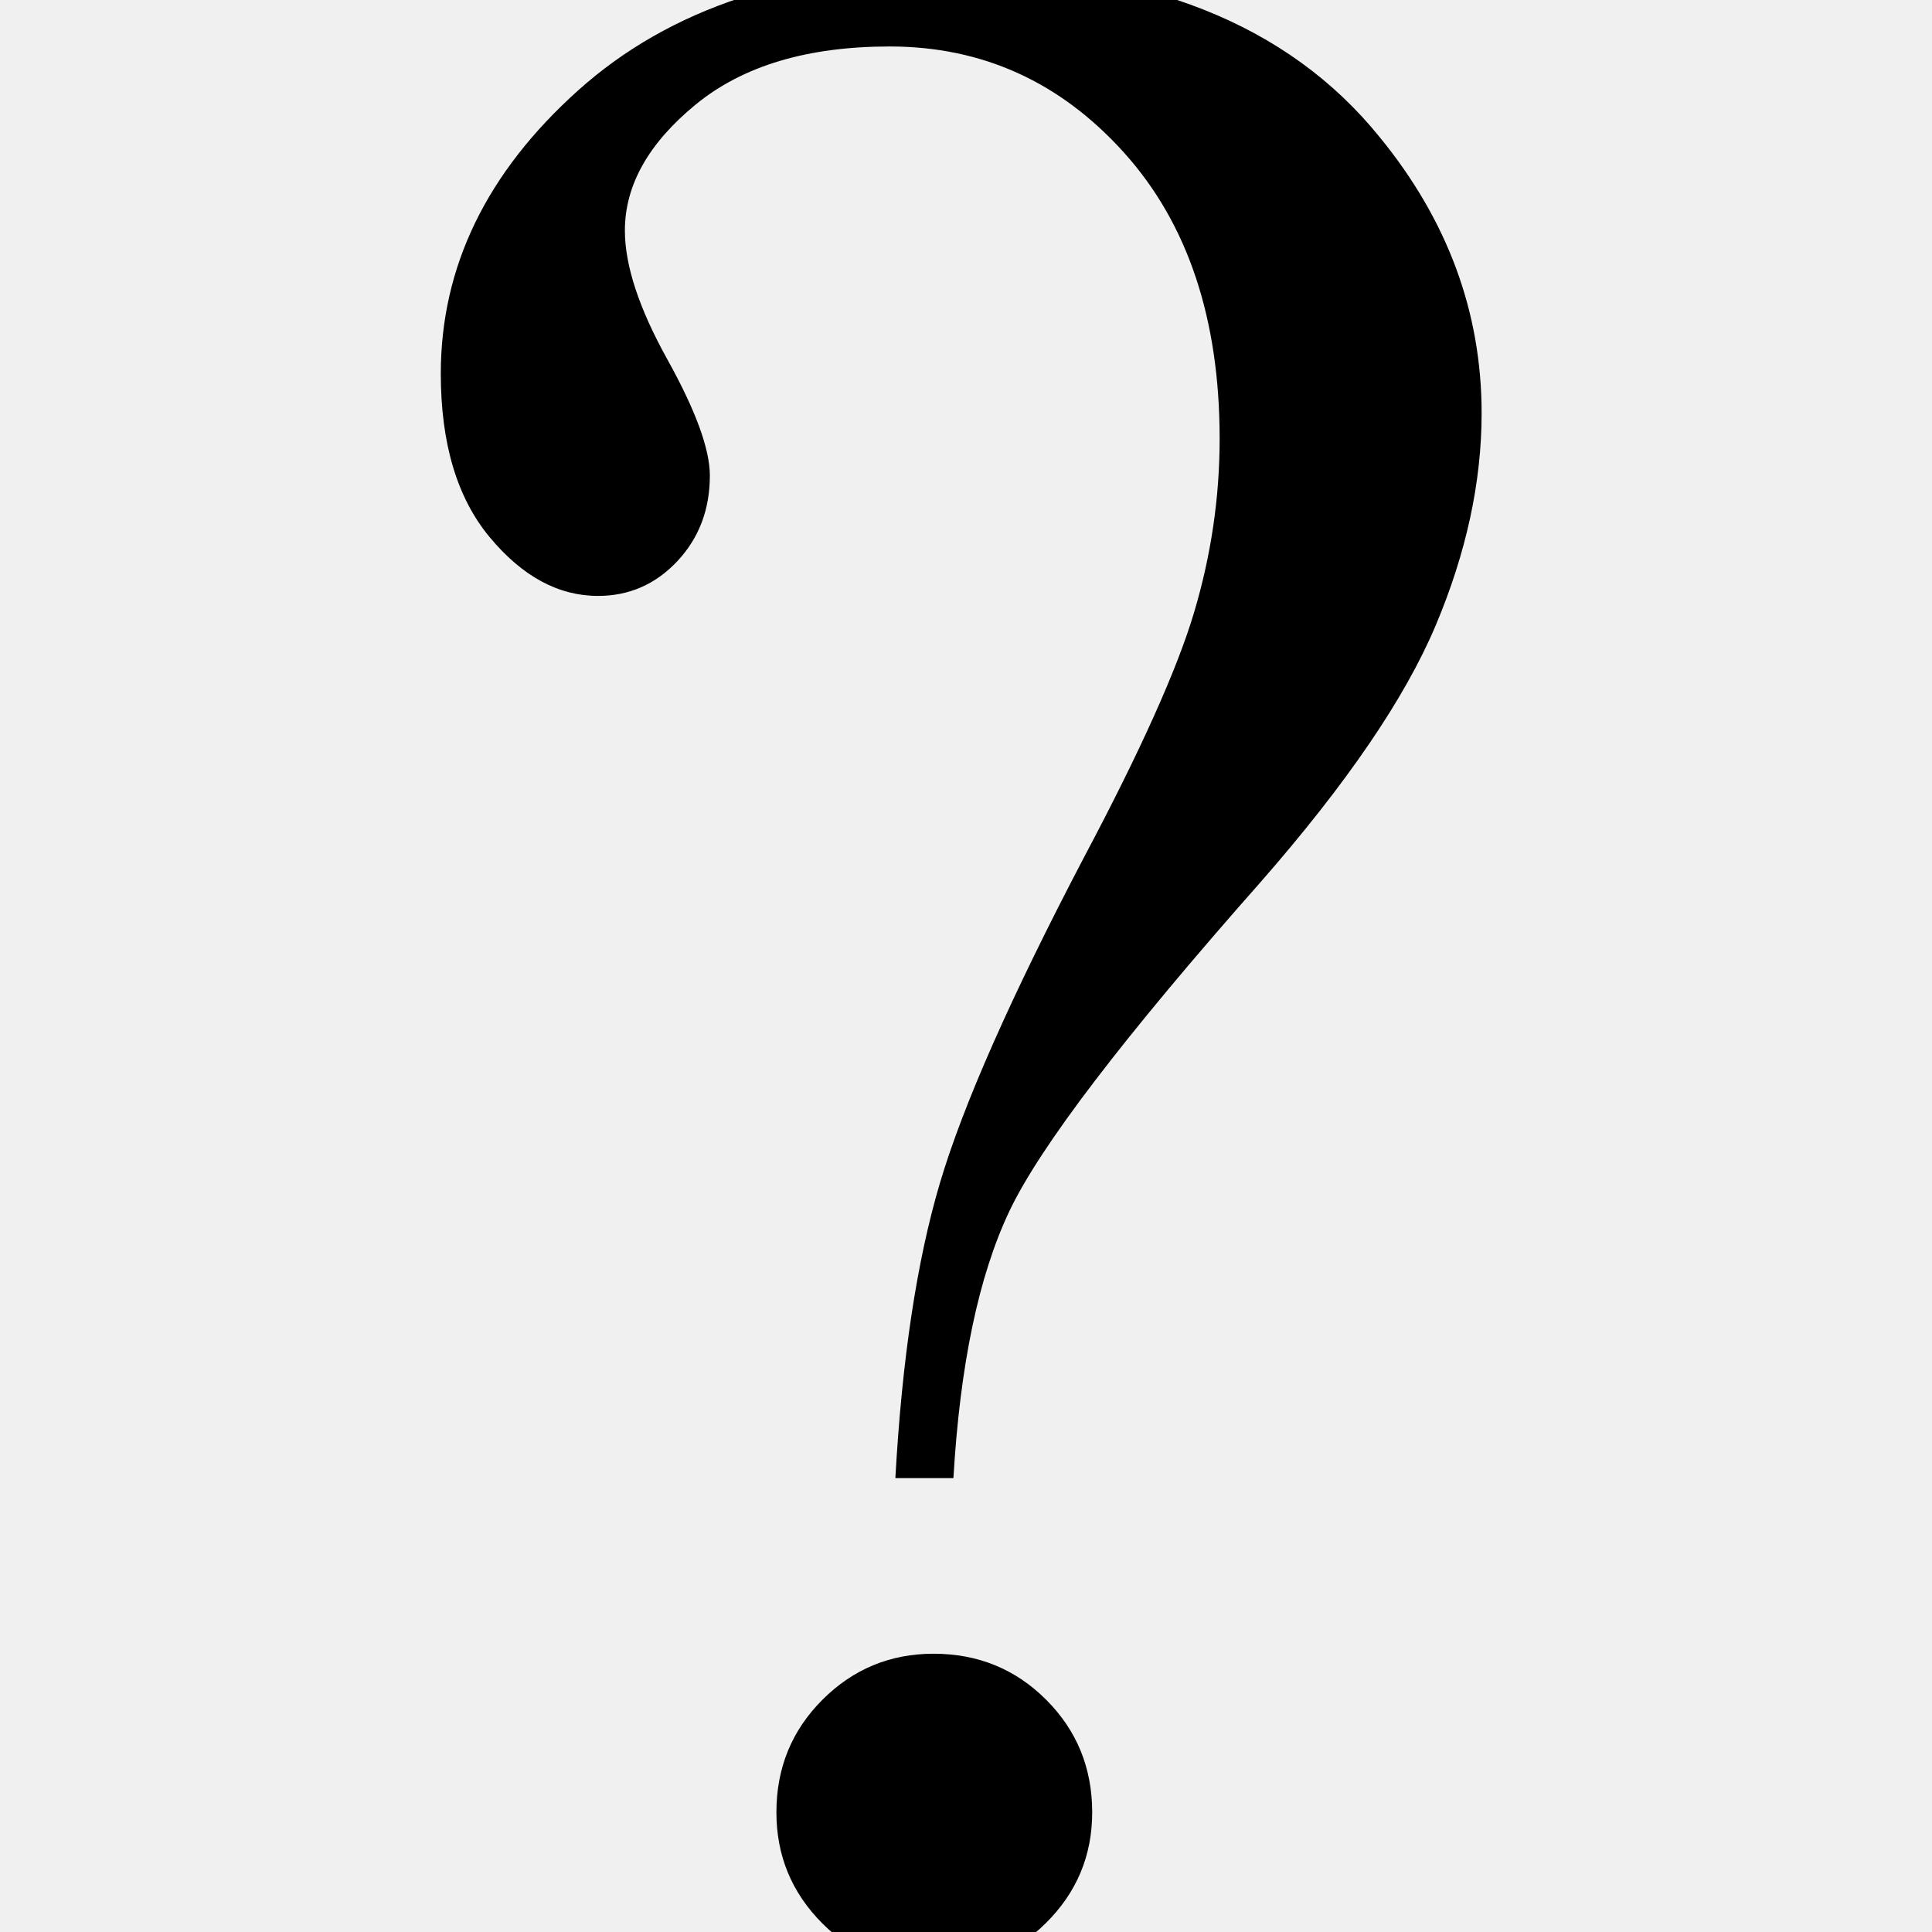
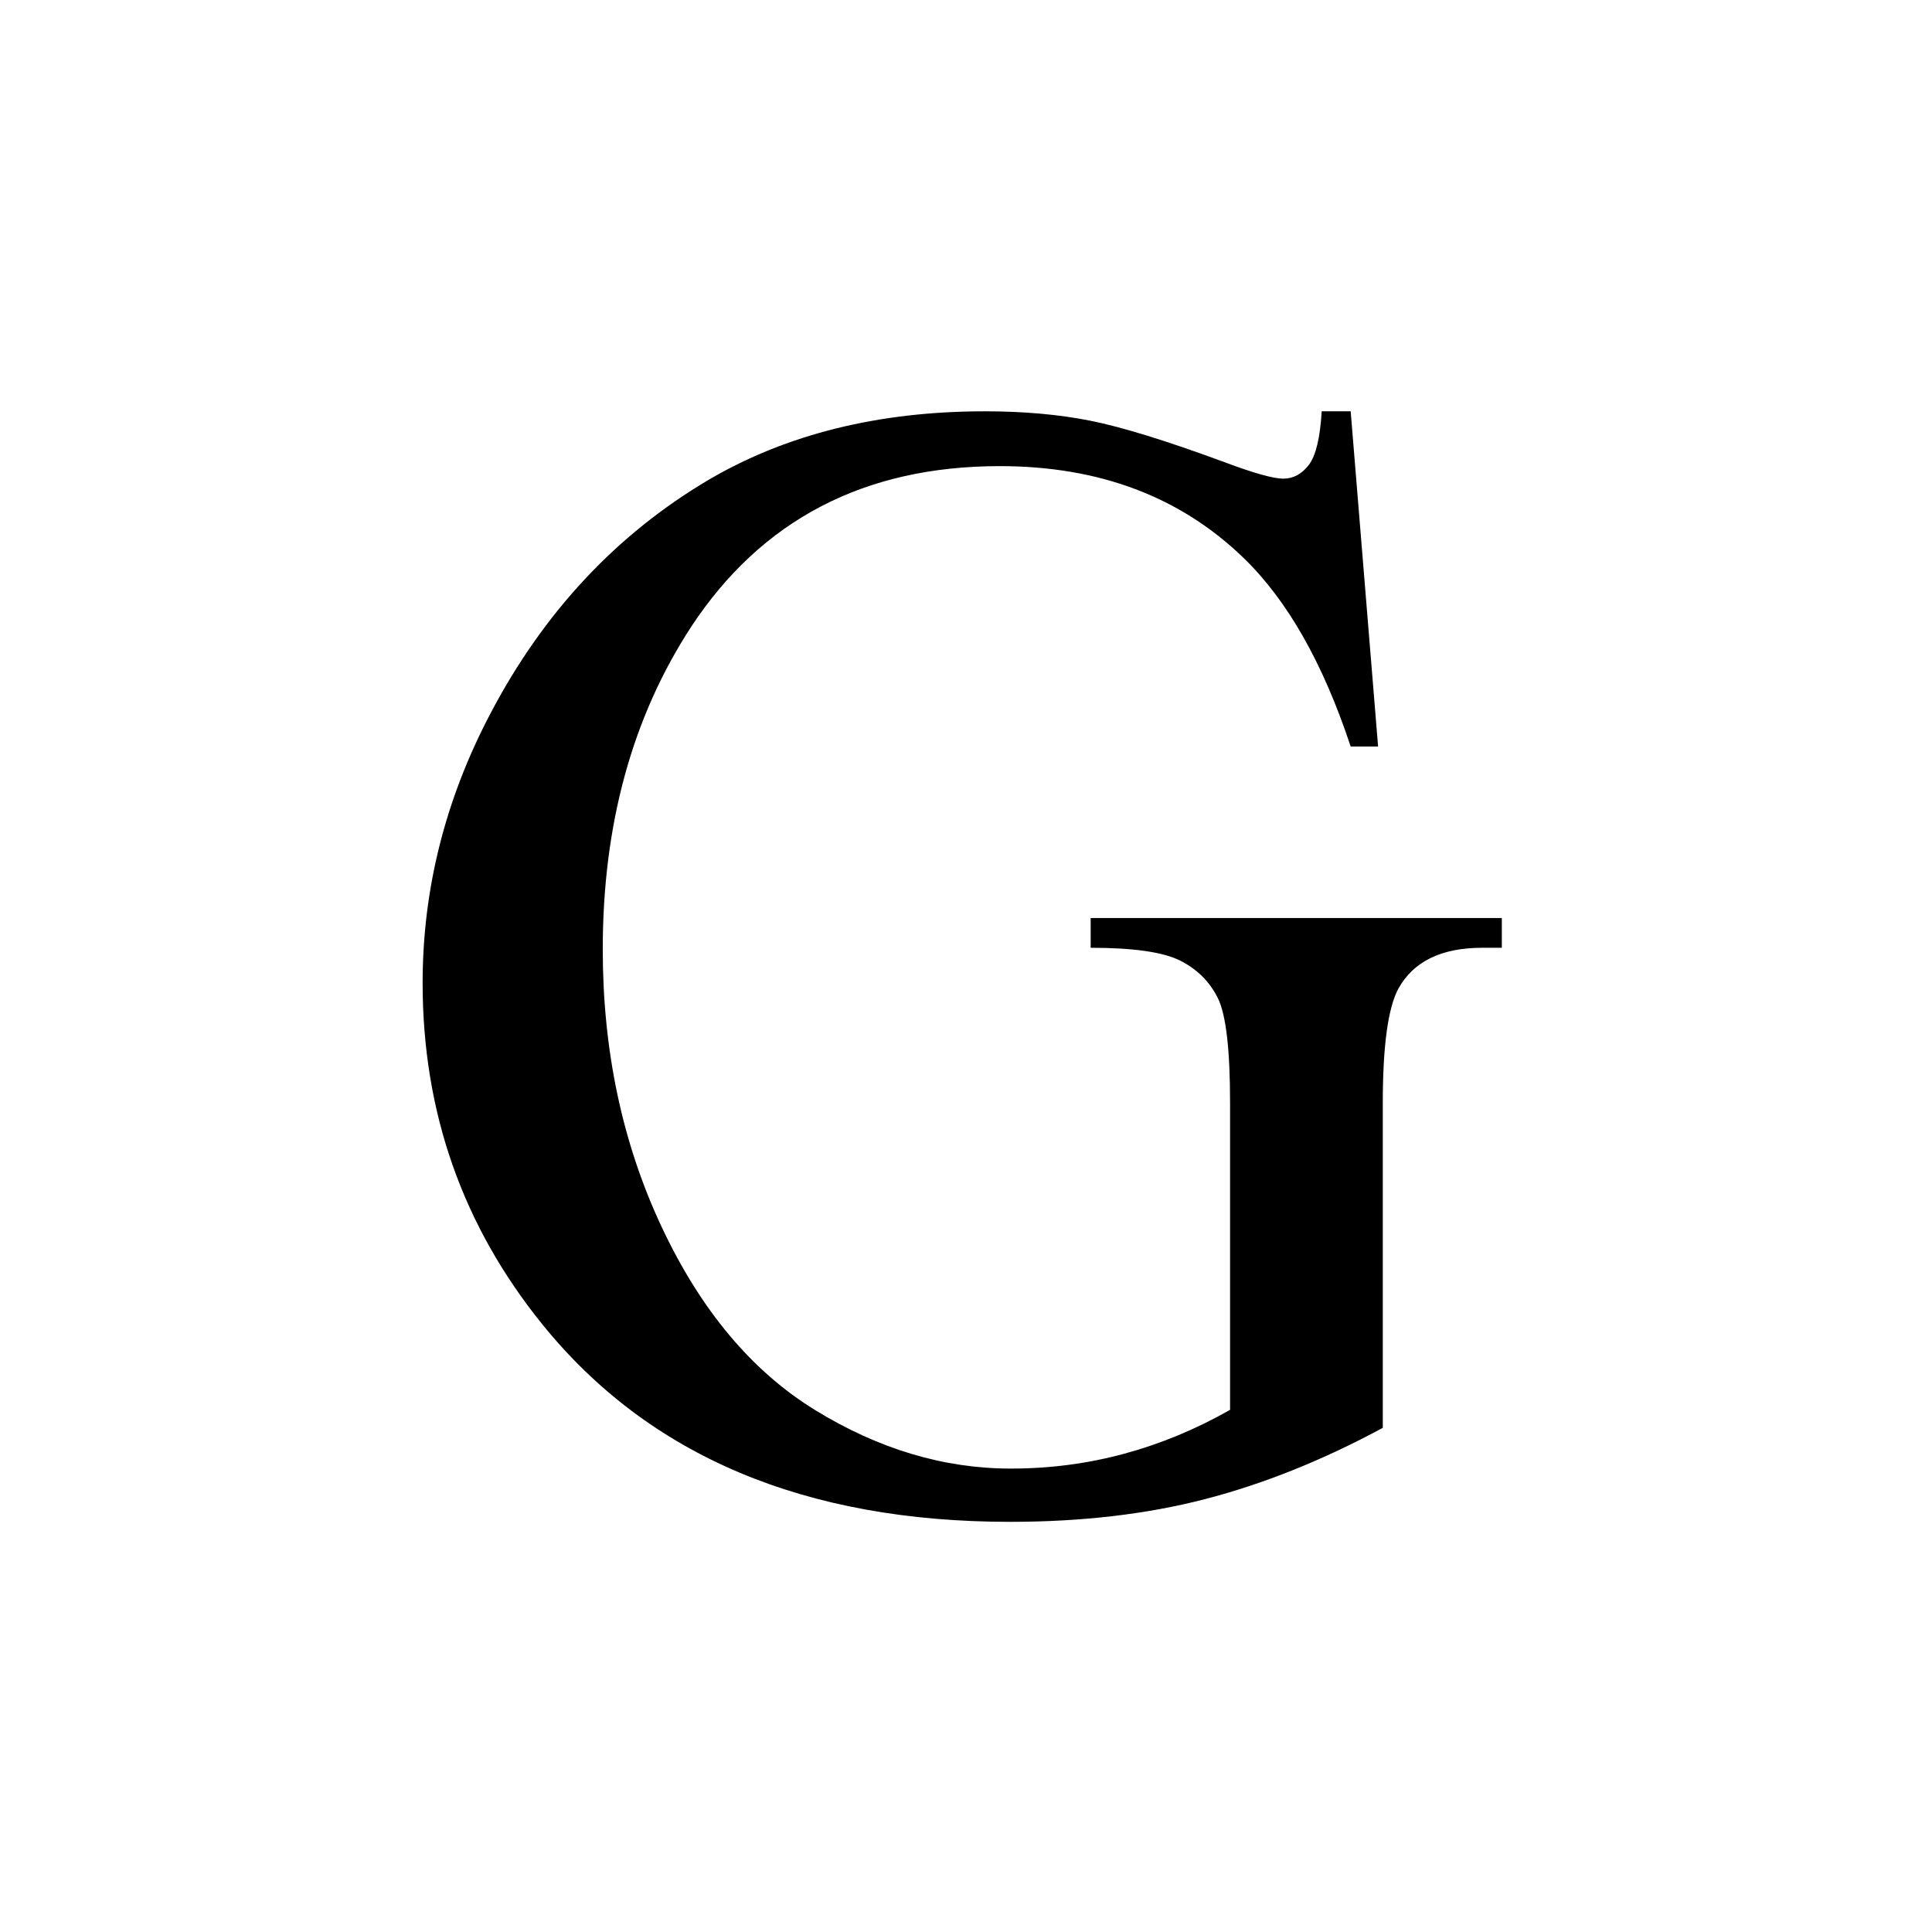
- <svg xmlns="http://www.w3.org/2000/svg" viewBox="50 50 412 412" fill="none">
+ <svg xmlns="http://www.w3.org/2000/svg" width="512" height="512" viewBox="0 0 512 512" fill="none">
  <g>
-     <path d="M109.317 322.213L96.936 322.213C98.345 296.847 101.516 275.859 106.448 259.25C111.38 242.641 121.597 219.54 137.099 189.946C149.178 167.196 157.03 149.732 160.654 137.552C164.277 125.372 166.089 113.041 166.089 100.559C166.089 74.992 159.295 54.658 145.706 39.559C132.116 24.46 115.457 16.911 95.728 16.911C78.213 16.911 64.422 21.038 54.356 29.292C44.291 37.546 39.257 46.505 39.257 56.168C39.257 63.617 42.277 72.777 48.317 83.648C54.356 94.52 57.376 102.774 57.376 108.411C57.376 115.658 55.061 121.748 50.431 126.681C45.8 131.613 40.163 134.079 33.52 134.079C25.064 134.079 17.364 129.902 10.418 121.547C3.473 113.192 0 101.566 0 86.668C0 63.919 9.764 43.787 29.292 26.272C48.82 8.757 75.294 0 108.713 0C150.185 0 180.685 12.079 200.213 36.238C214.708 53.954 221.956 73.582 221.956 95.124C221.956 109.82 218.684 124.919 212.141 140.421C205.598 155.923 193.167 174.142 174.847 195.079C145.655 228.096 127.788 251.499 121.245 265.29C114.702 279.08 110.726 298.055 109.317 322.213L109.317 322.213ZM105.089 359.659C114.551 359.659 122.554 362.93 129.097 369.473C135.639 376.016 138.911 384.019 138.911 393.481C138.911 402.741 135.589 410.643 128.946 417.186C122.302 423.729 114.35 427 105.089 427C95.828 427 87.927 423.729 81.384 417.186C74.841 410.643 71.569 402.741 71.569 393.481C71.569 384.019 74.841 376.016 81.384 369.473C87.927 362.93 95.828 359.659 105.089 359.659L105.089 359.659Z" fill="#000000" transform="translate(144 43)" />
+     <rect width="512" height="512" fill="#FFFFFF" fill-rule="evenodd" />
+     <rect width="412" height="412" transform="translate(49 50)" />
+     <path d="M245.943 0L253.208 88.83L245.943 88.83C238.61 66.692 229.132 50.019 217.509 38.811C200.767 22.623 179.252 14.528 152.962 14.528C117.126 14.528 89.868 28.711 71.189 57.075C55.553 81.013 47.736 109.516 47.736 142.585C47.736 169.428 52.925 193.918 63.302 216.057C73.679 238.195 87.274 254.418 104.085 264.726C120.896 275.035 138.157 280.189 155.868 280.189C166.245 280.189 176.277 278.874 185.962 276.245C195.648 273.616 204.987 269.742 213.981 264.623L213.981 183.264C213.981 169.151 212.909 159.915 210.764 155.557C208.62 151.198 205.299 147.877 200.802 145.594C196.305 143.311 188.384 142.17 177.038 142.17L177.038 134.283L286 134.283L286 142.17L280.811 142.17C270.019 142.17 262.616 145.767 258.604 152.962C255.836 158.082 254.453 168.182 254.453 183.264L254.453 269.396C238.541 277.975 222.836 284.27 207.34 288.283C191.843 292.296 174.616 294.302 155.66 294.302C101.283 294.302 59.981 276.868 31.755 242C10.585 215.849 0 185.686 0 151.509C0 126.742 5.95 103.013 17.849 80.321C31.962 53.34 51.333 32.585 75.962 18.057C96.579 6.019 120.931 0 149.019 0C159.258 0 168.563 0.83 176.934 2.491C185.305 4.151 197.17 7.818 212.528 13.491C220.277 16.396 225.465 17.849 228.094 17.849C230.723 17.849 232.972 16.638 234.84 14.217C236.708 11.796 237.849 7.057 238.264 0L245.943 0Z" fill="#000000" fill-rule="evenodd" transform="translate(112 109)" />
  </g>
</svg>
